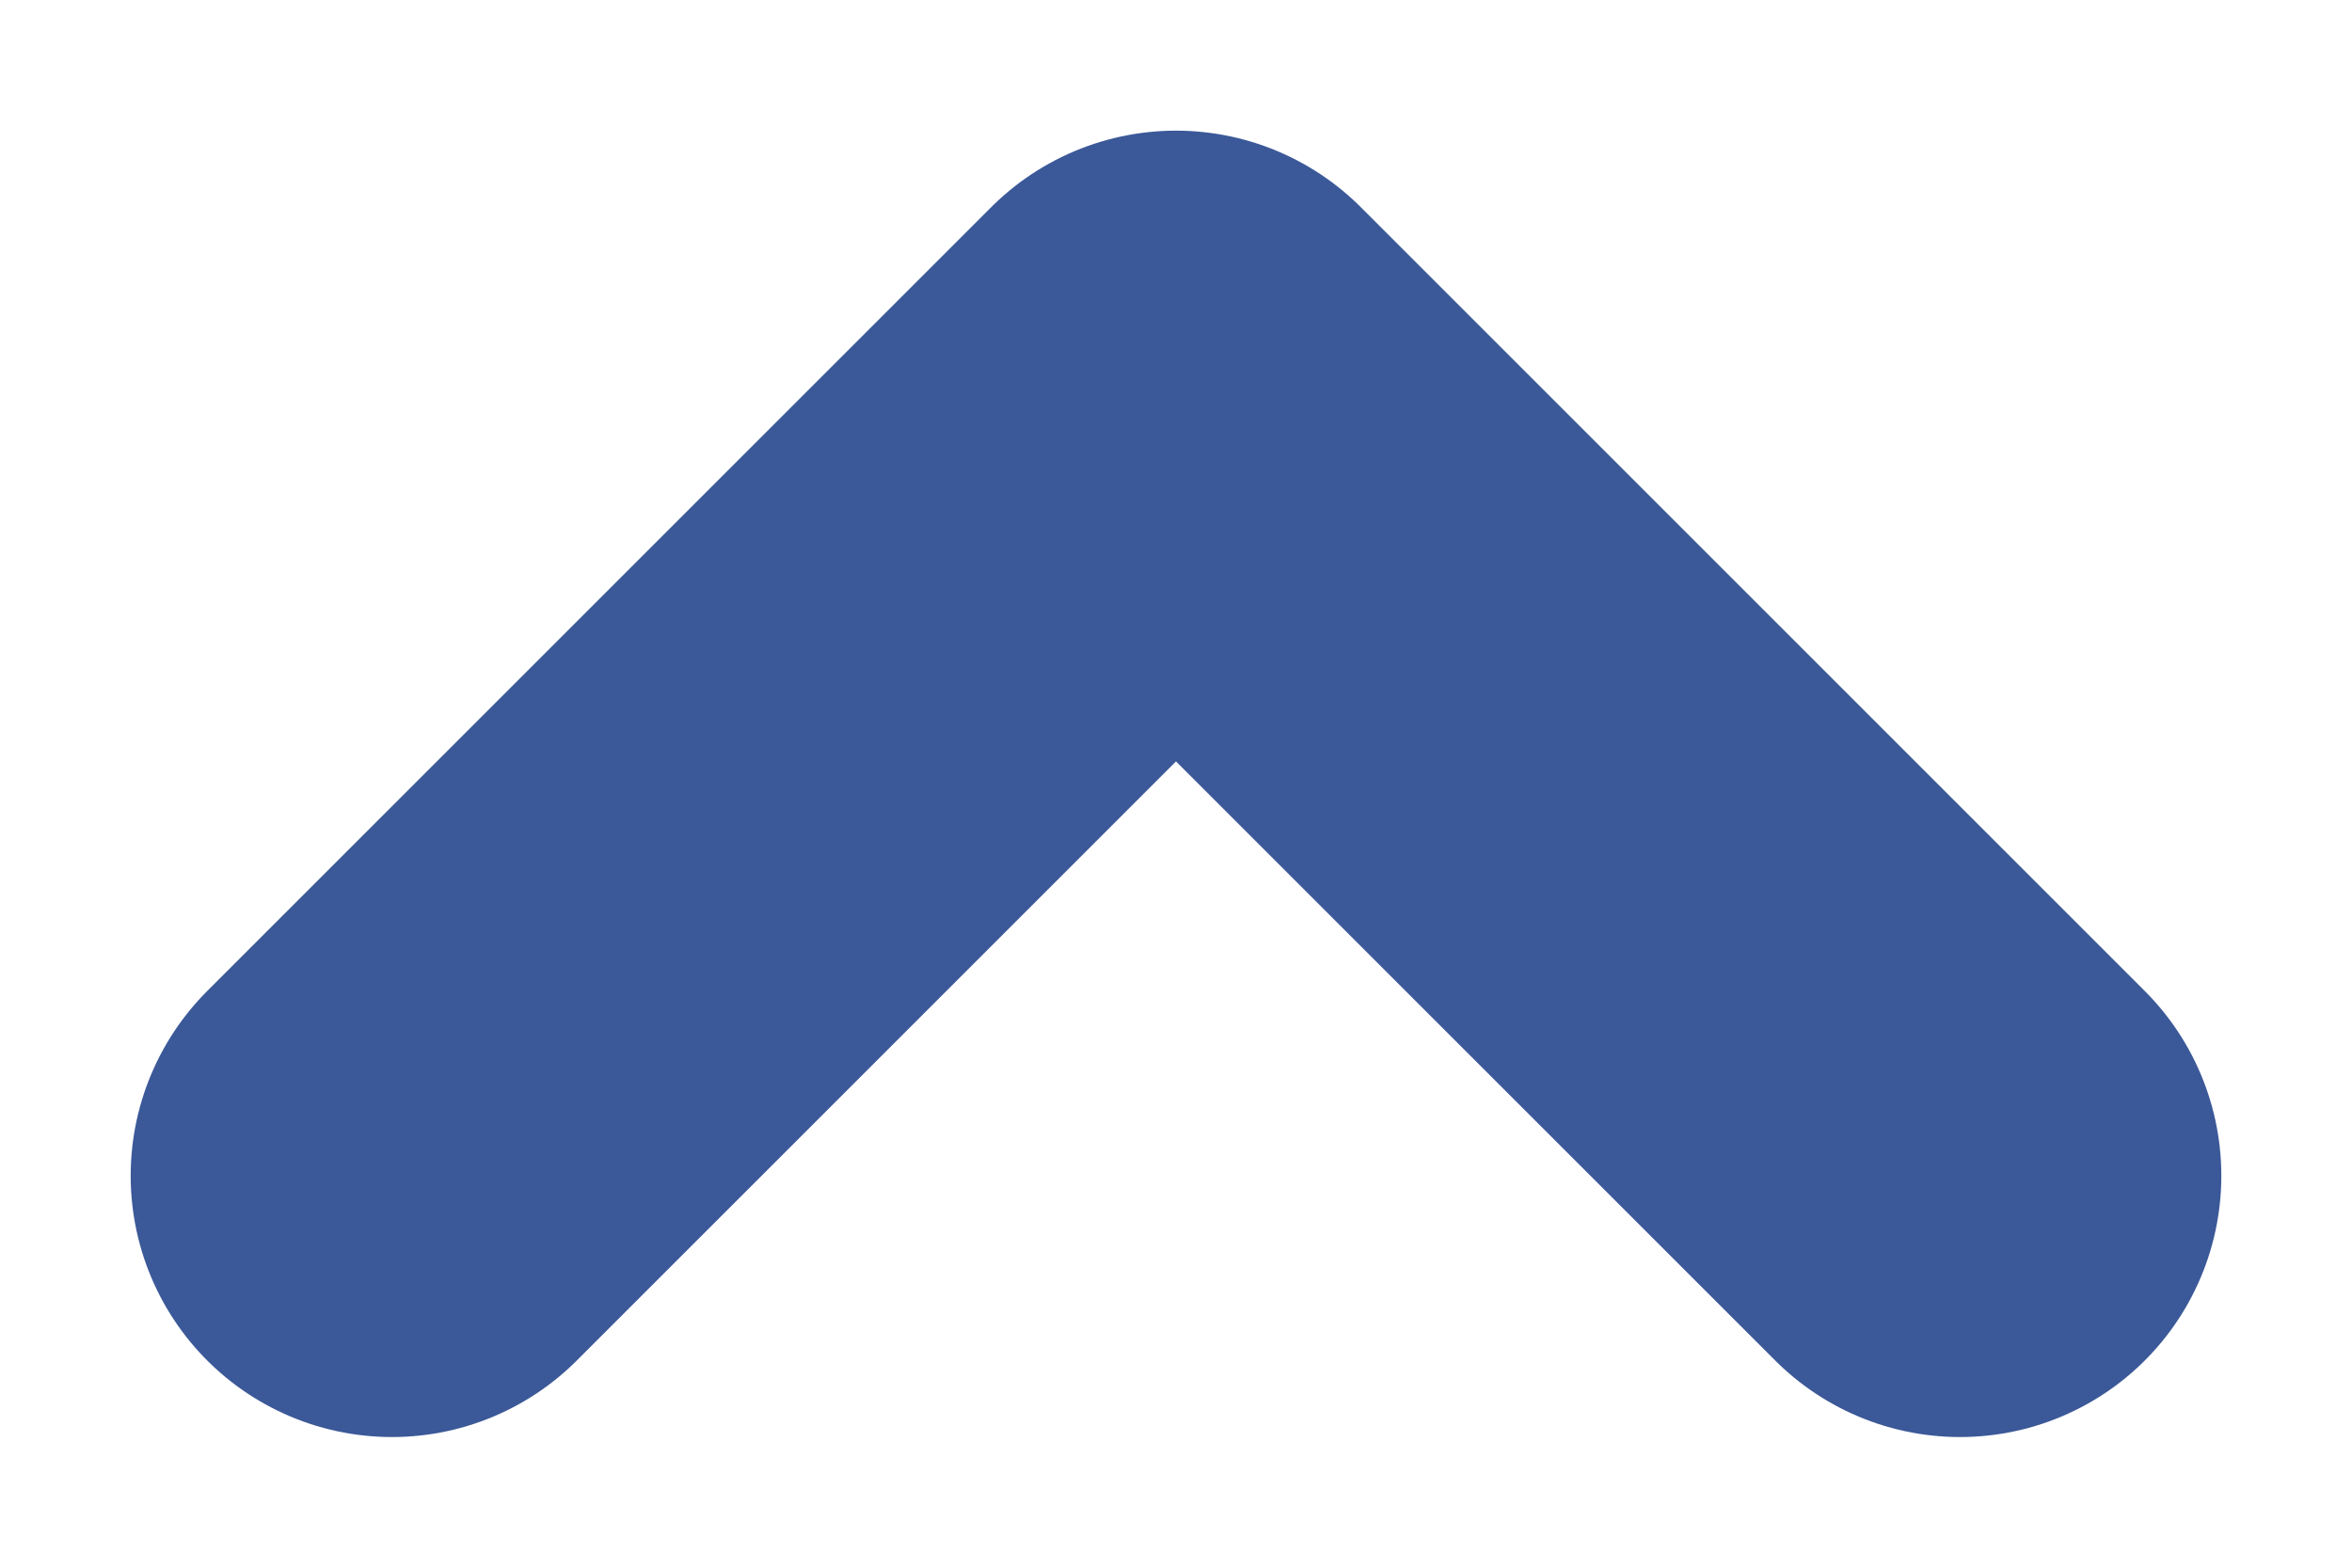
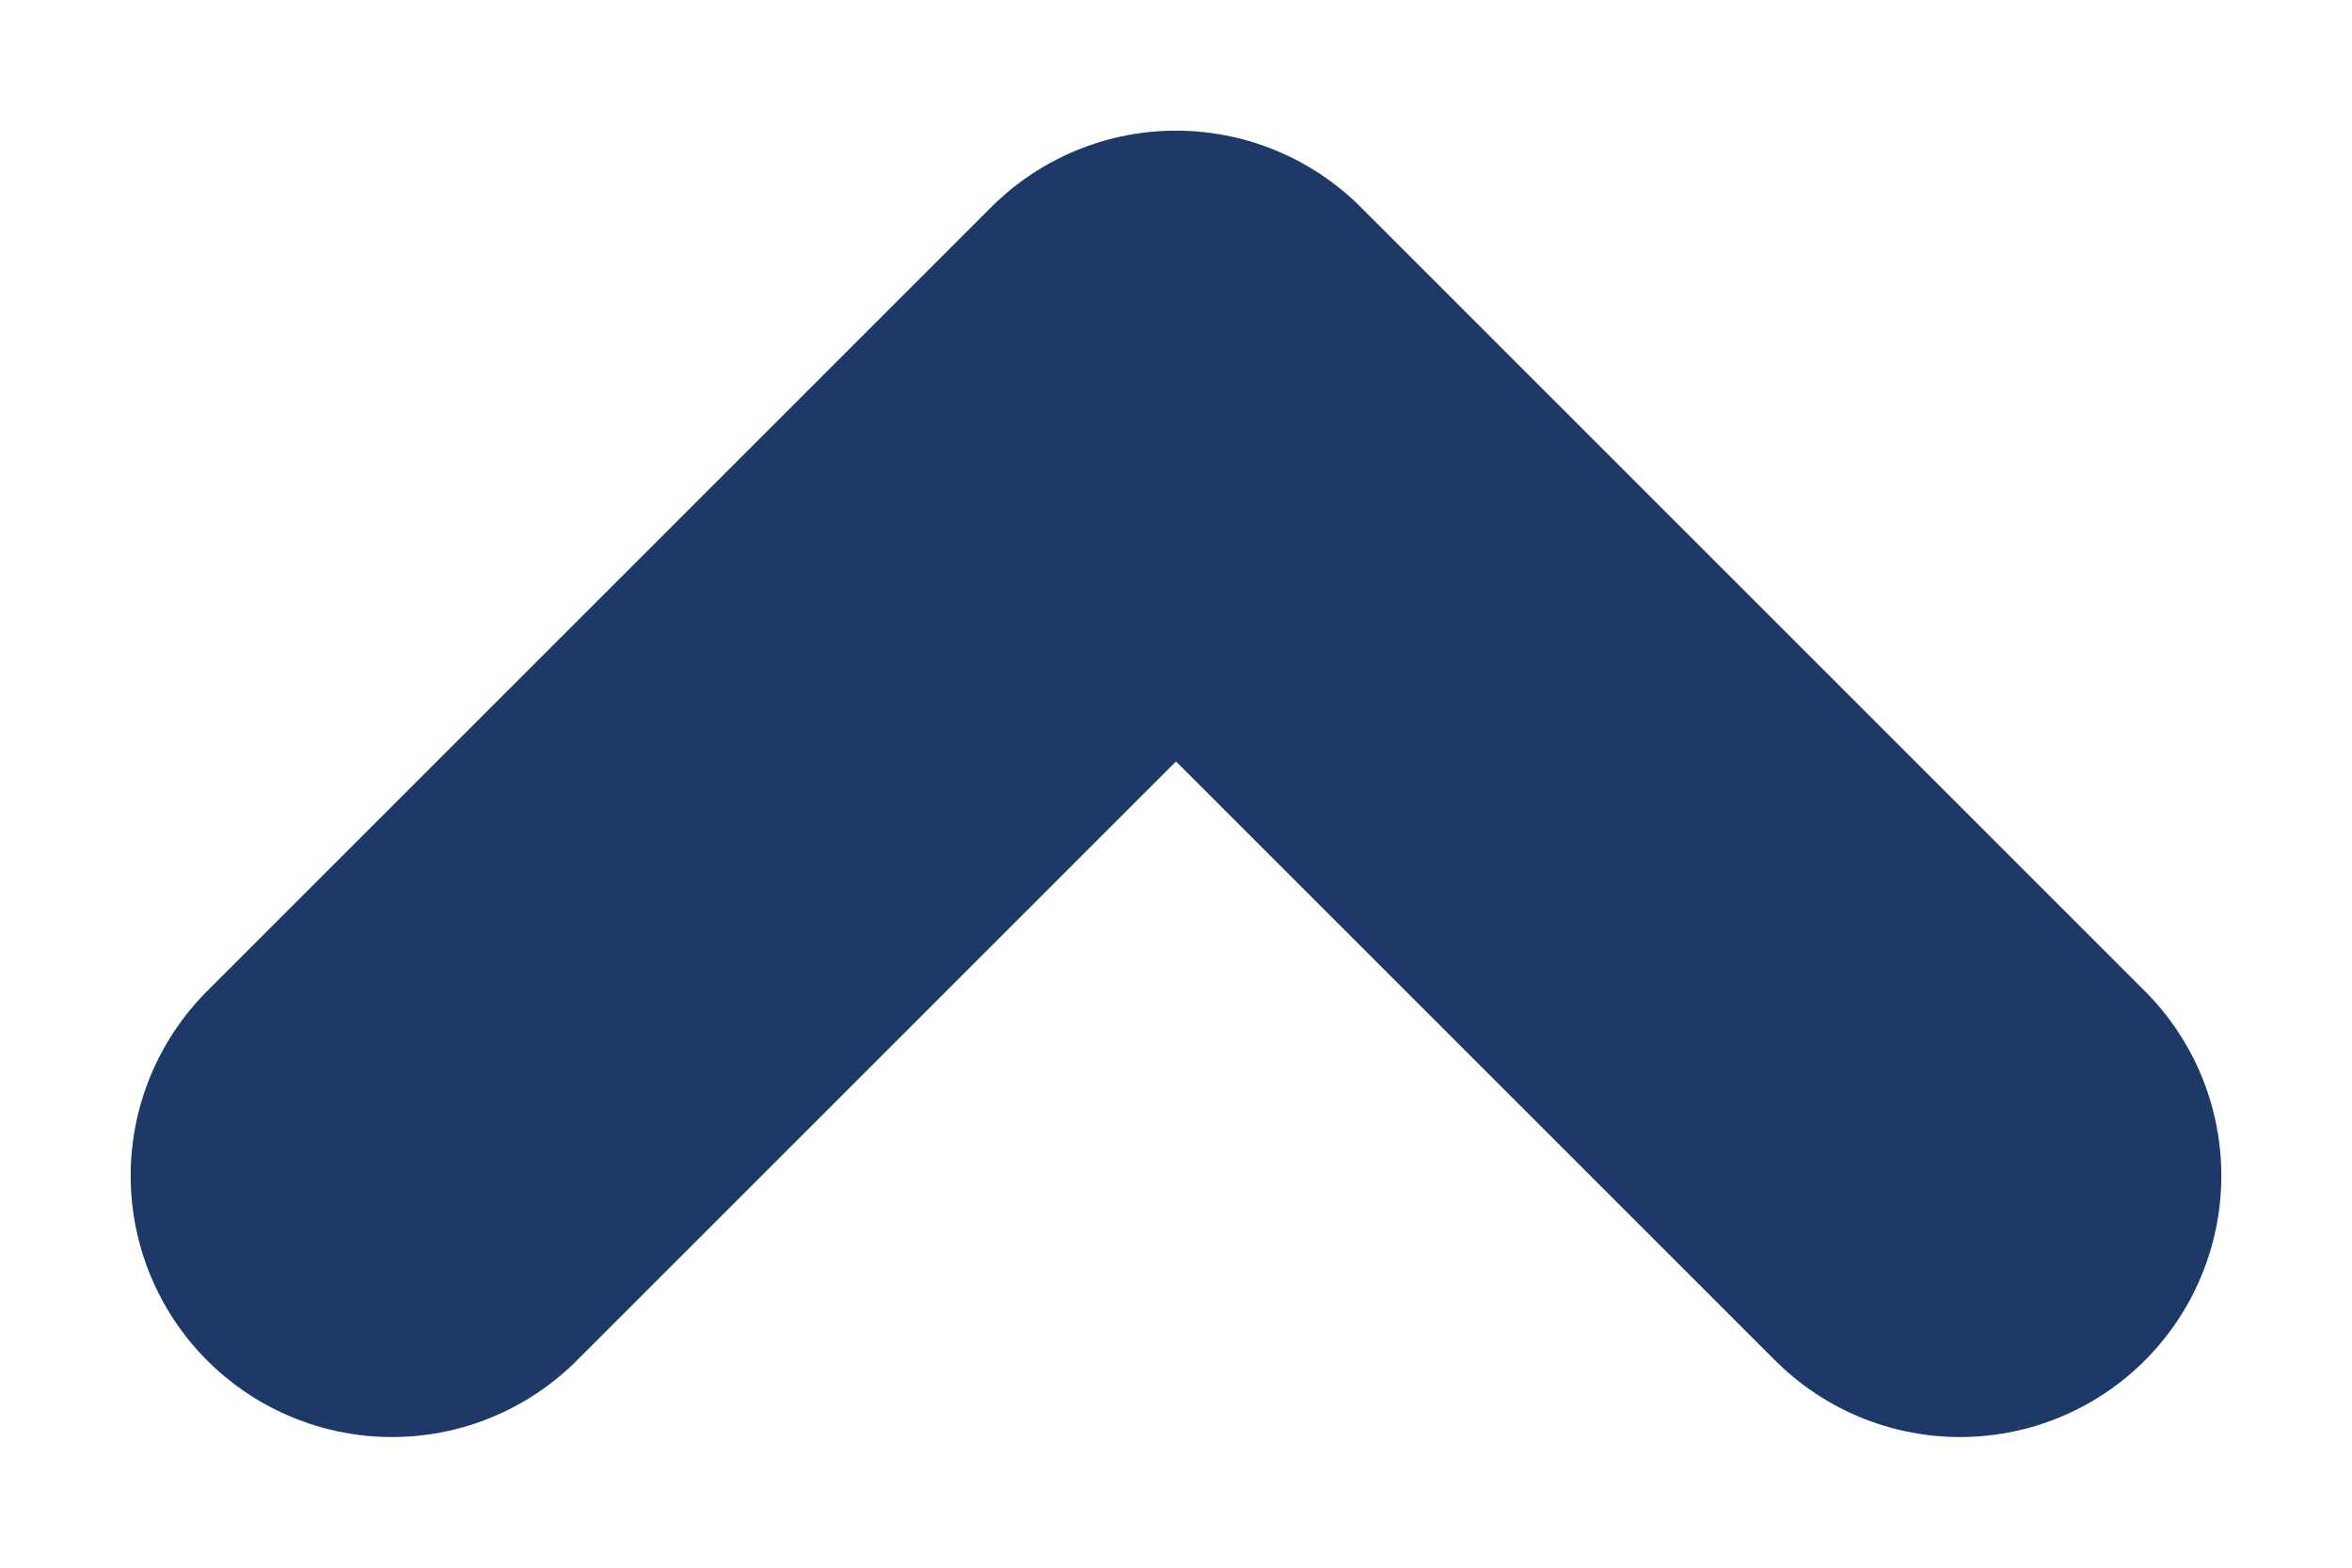
<svg xmlns="http://www.w3.org/2000/svg" width="9" height="6" viewBox="0 0 9 6" fill="none">
-   <path d="M7.5 4.5L4.5 1.5L1.5 4.5" stroke="#3B5998" stroke-width="2" stroke-linecap="round" stroke-linejoin="round" />
+   <path d="M7.5 4.5L4.5 1.5L1.5 4.5" stroke="#1D3967" stroke-width="2" stroke-linecap="round" stroke-linejoin="round" />
</svg>
